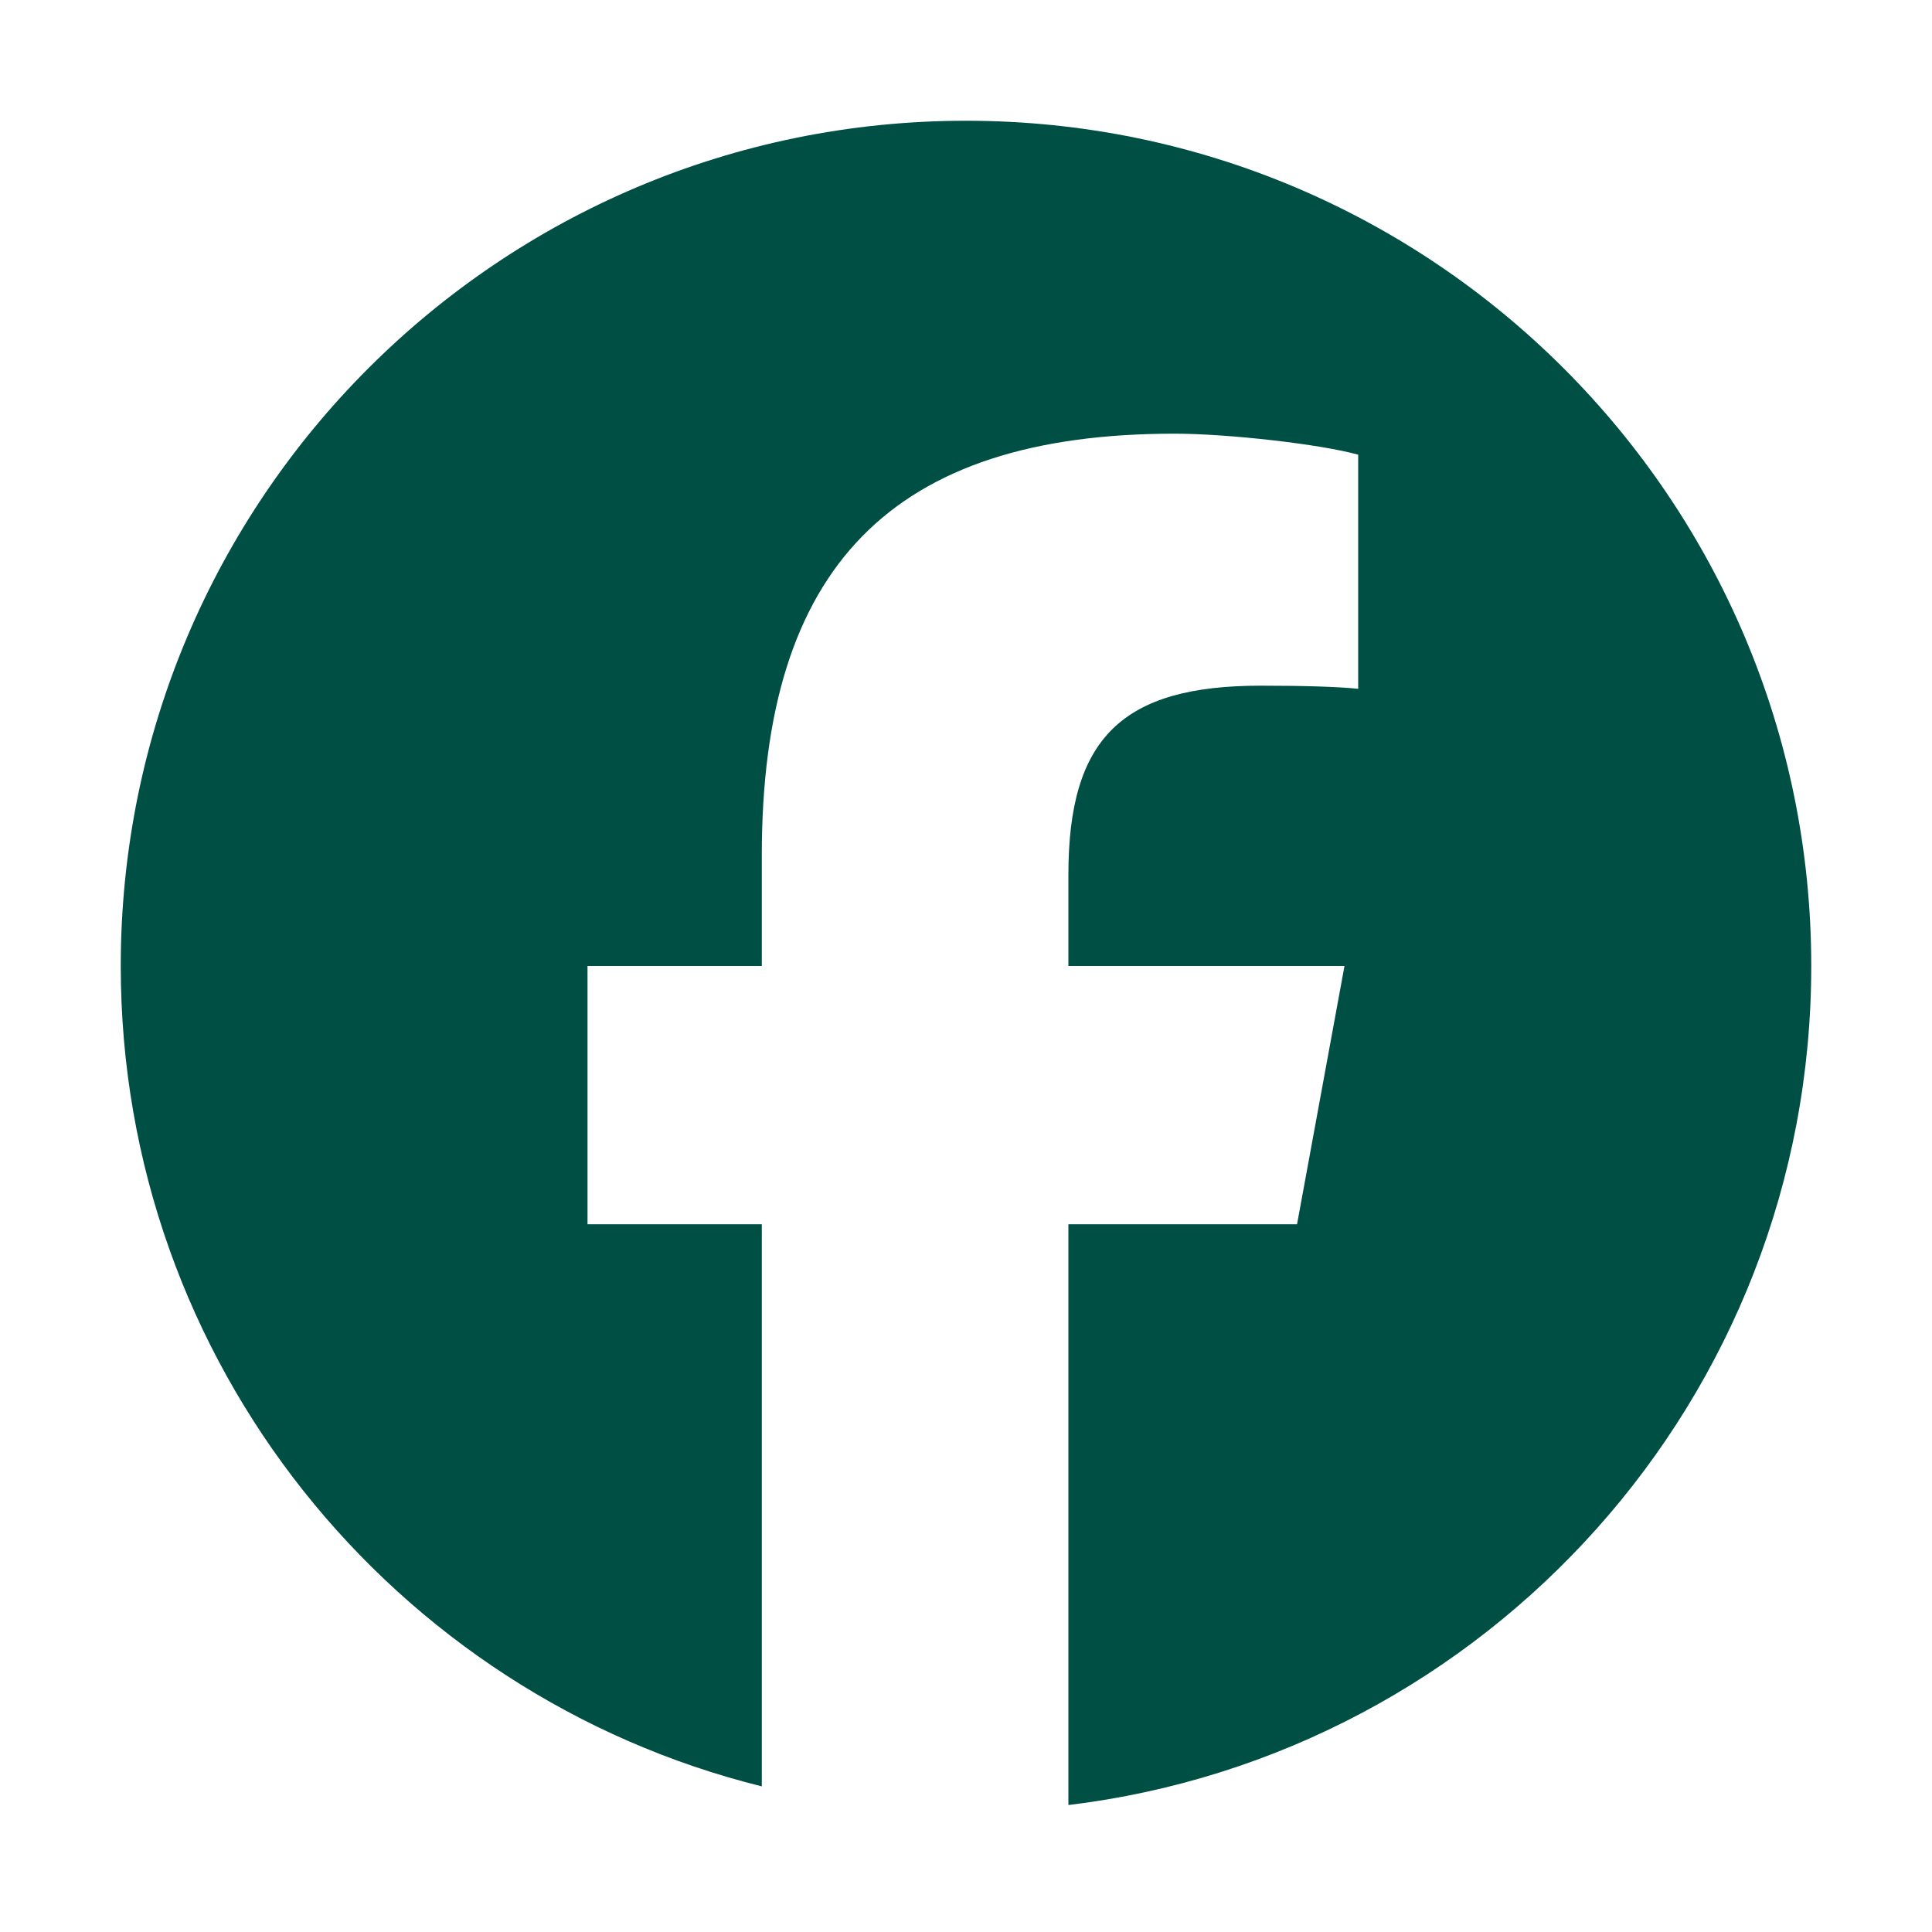
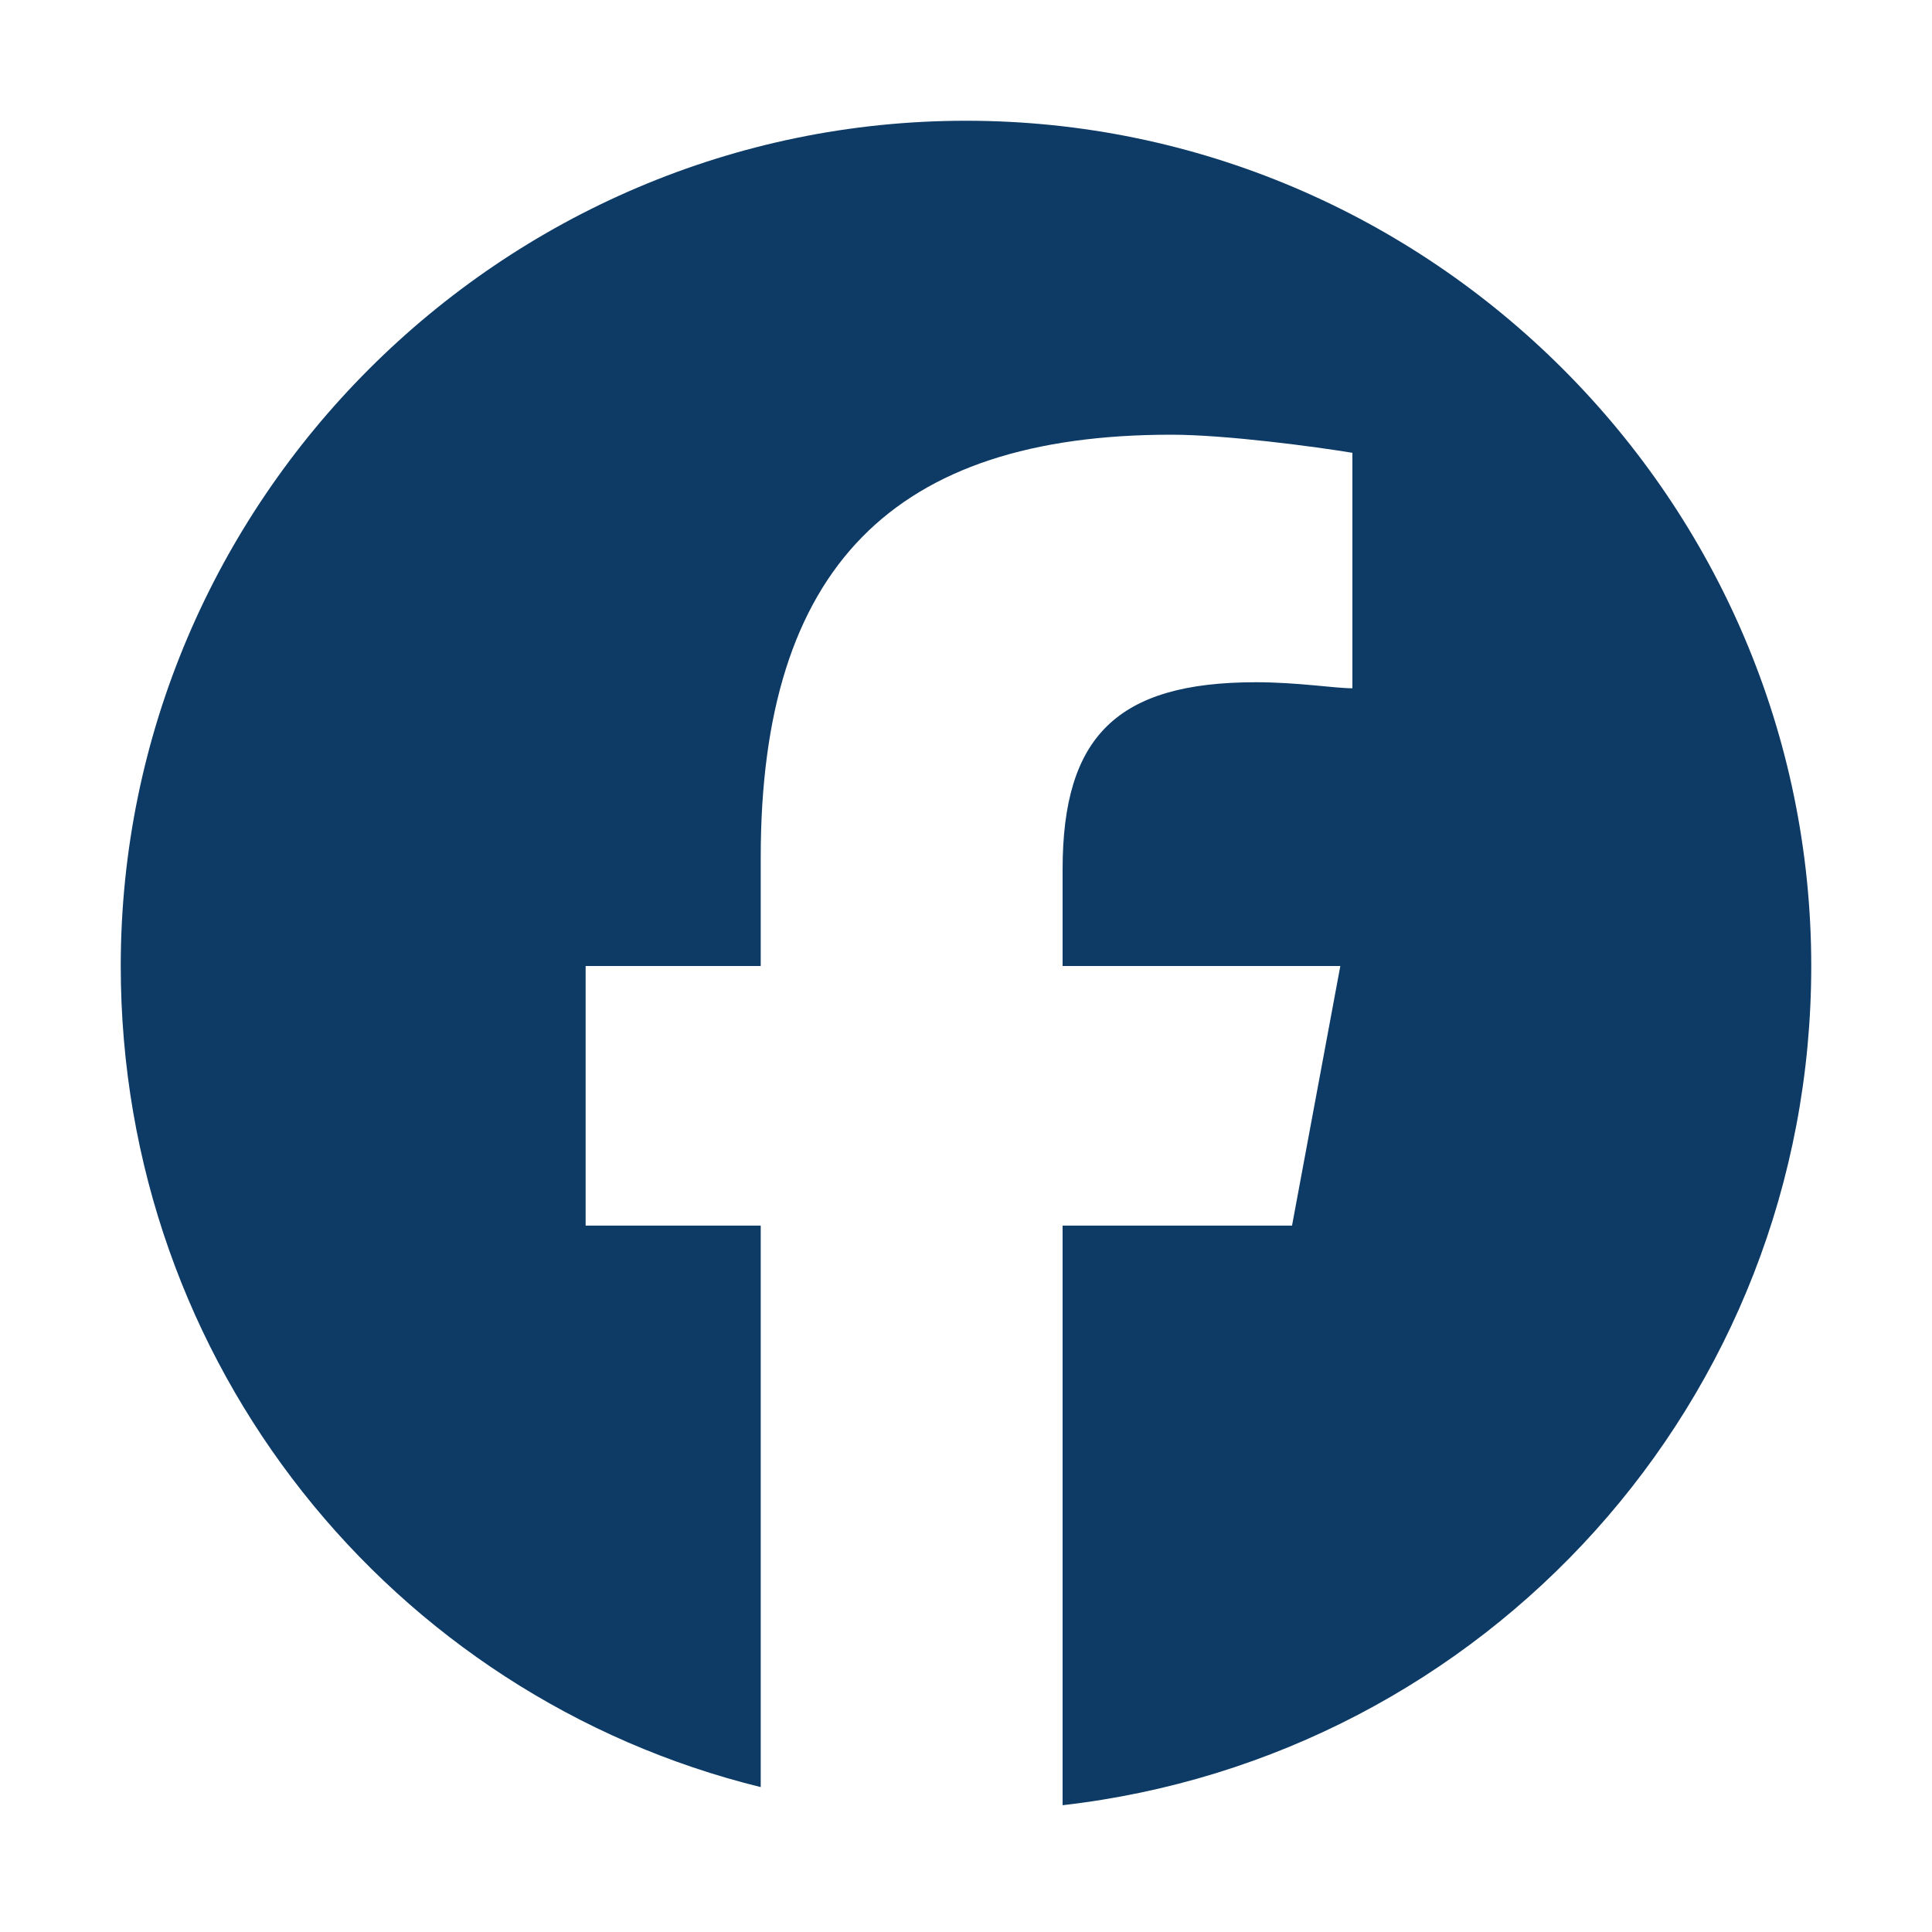
- <svg xmlns="http://www.w3.org/2000/svg" width="32" height="32" viewBox="0 0 32 32">
-   <g class="nc-icon-wrapper" fill="#004F45">
-     <path d="M16,2c-7.732,0-14,6.268-14,14,0,6.566,4.52,12.075,10.618,13.588v-9.31h-2.887v-4.278h2.887v-1.843c0-4.765,2.156-6.974,6.835-6.974,.887,0,2.417,.174,3.043,.348v3.878c-.33-.035-.904-.052-1.617-.052-2.296,0-3.183,.87-3.183,3.13v1.513h4.573l-.786,4.278h-3.787v9.619c6.932-.837,12.304-6.74,12.304-13.897,0-7.732-6.268-14-14-14Z" />
+ <svg xmlns="http://www.w3.org/2000/svg" version="1.1" id="Capa_1" x="0px" y="0px" viewBox="0 0 32 32" style="enable-background:new 0 0 32 32;" xml:space="preserve">
+   <style type="text/css">
+ 	.st0{fill:#0D3B66;}
+ </style>
+   <g>
+     <path class="st0" d="M16,2C8.3,2,2,8.3,2,16c0,6.6,4.5,12.1,10.6,13.6v-9.3H9.7V16h2.9v-1.8c0-4.8,2.2-7,6.8-7c0.9,0,2.4,0.2,3,0.3   v3.9c-0.3,0-0.9-0.1-1.6-0.1c-2.3,0-3.2,0.9-3.2,3.1V16h4.6l-0.8,4.3h-3.8v9.6C24.6,29.1,30,23.2,30,16C30,8.3,23.7,2,16,2z" />
  </g>
</svg>
